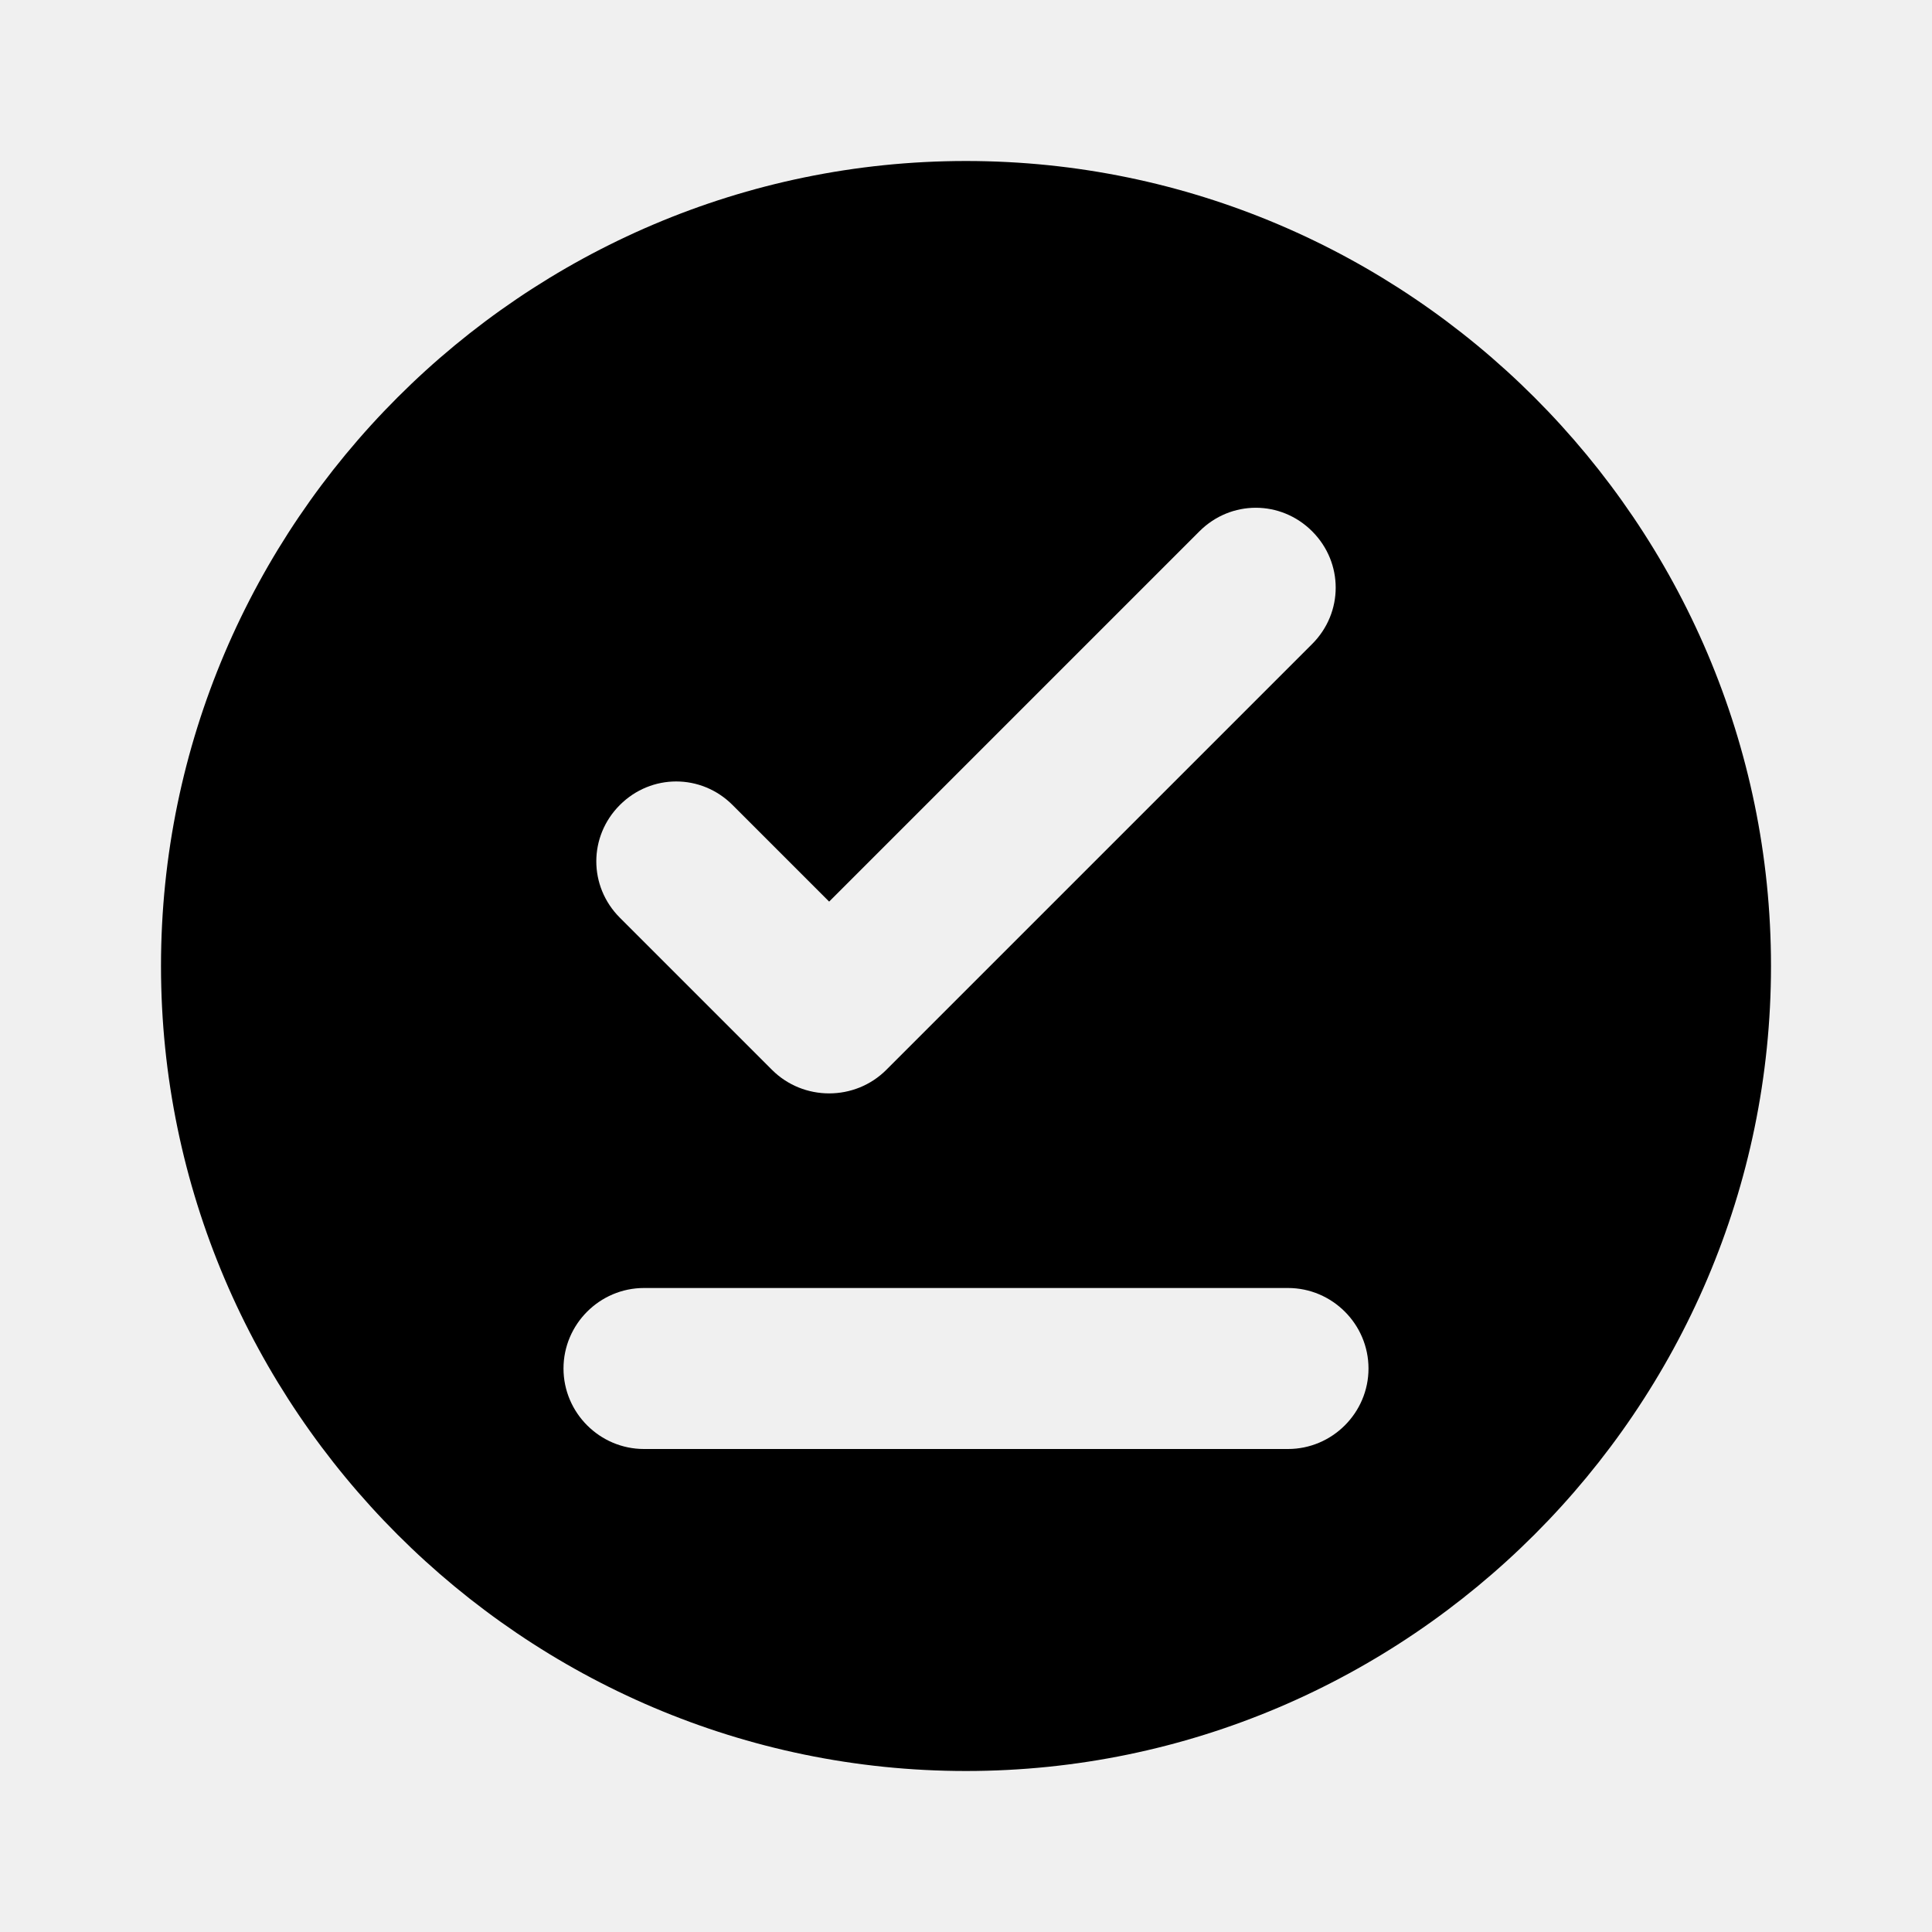
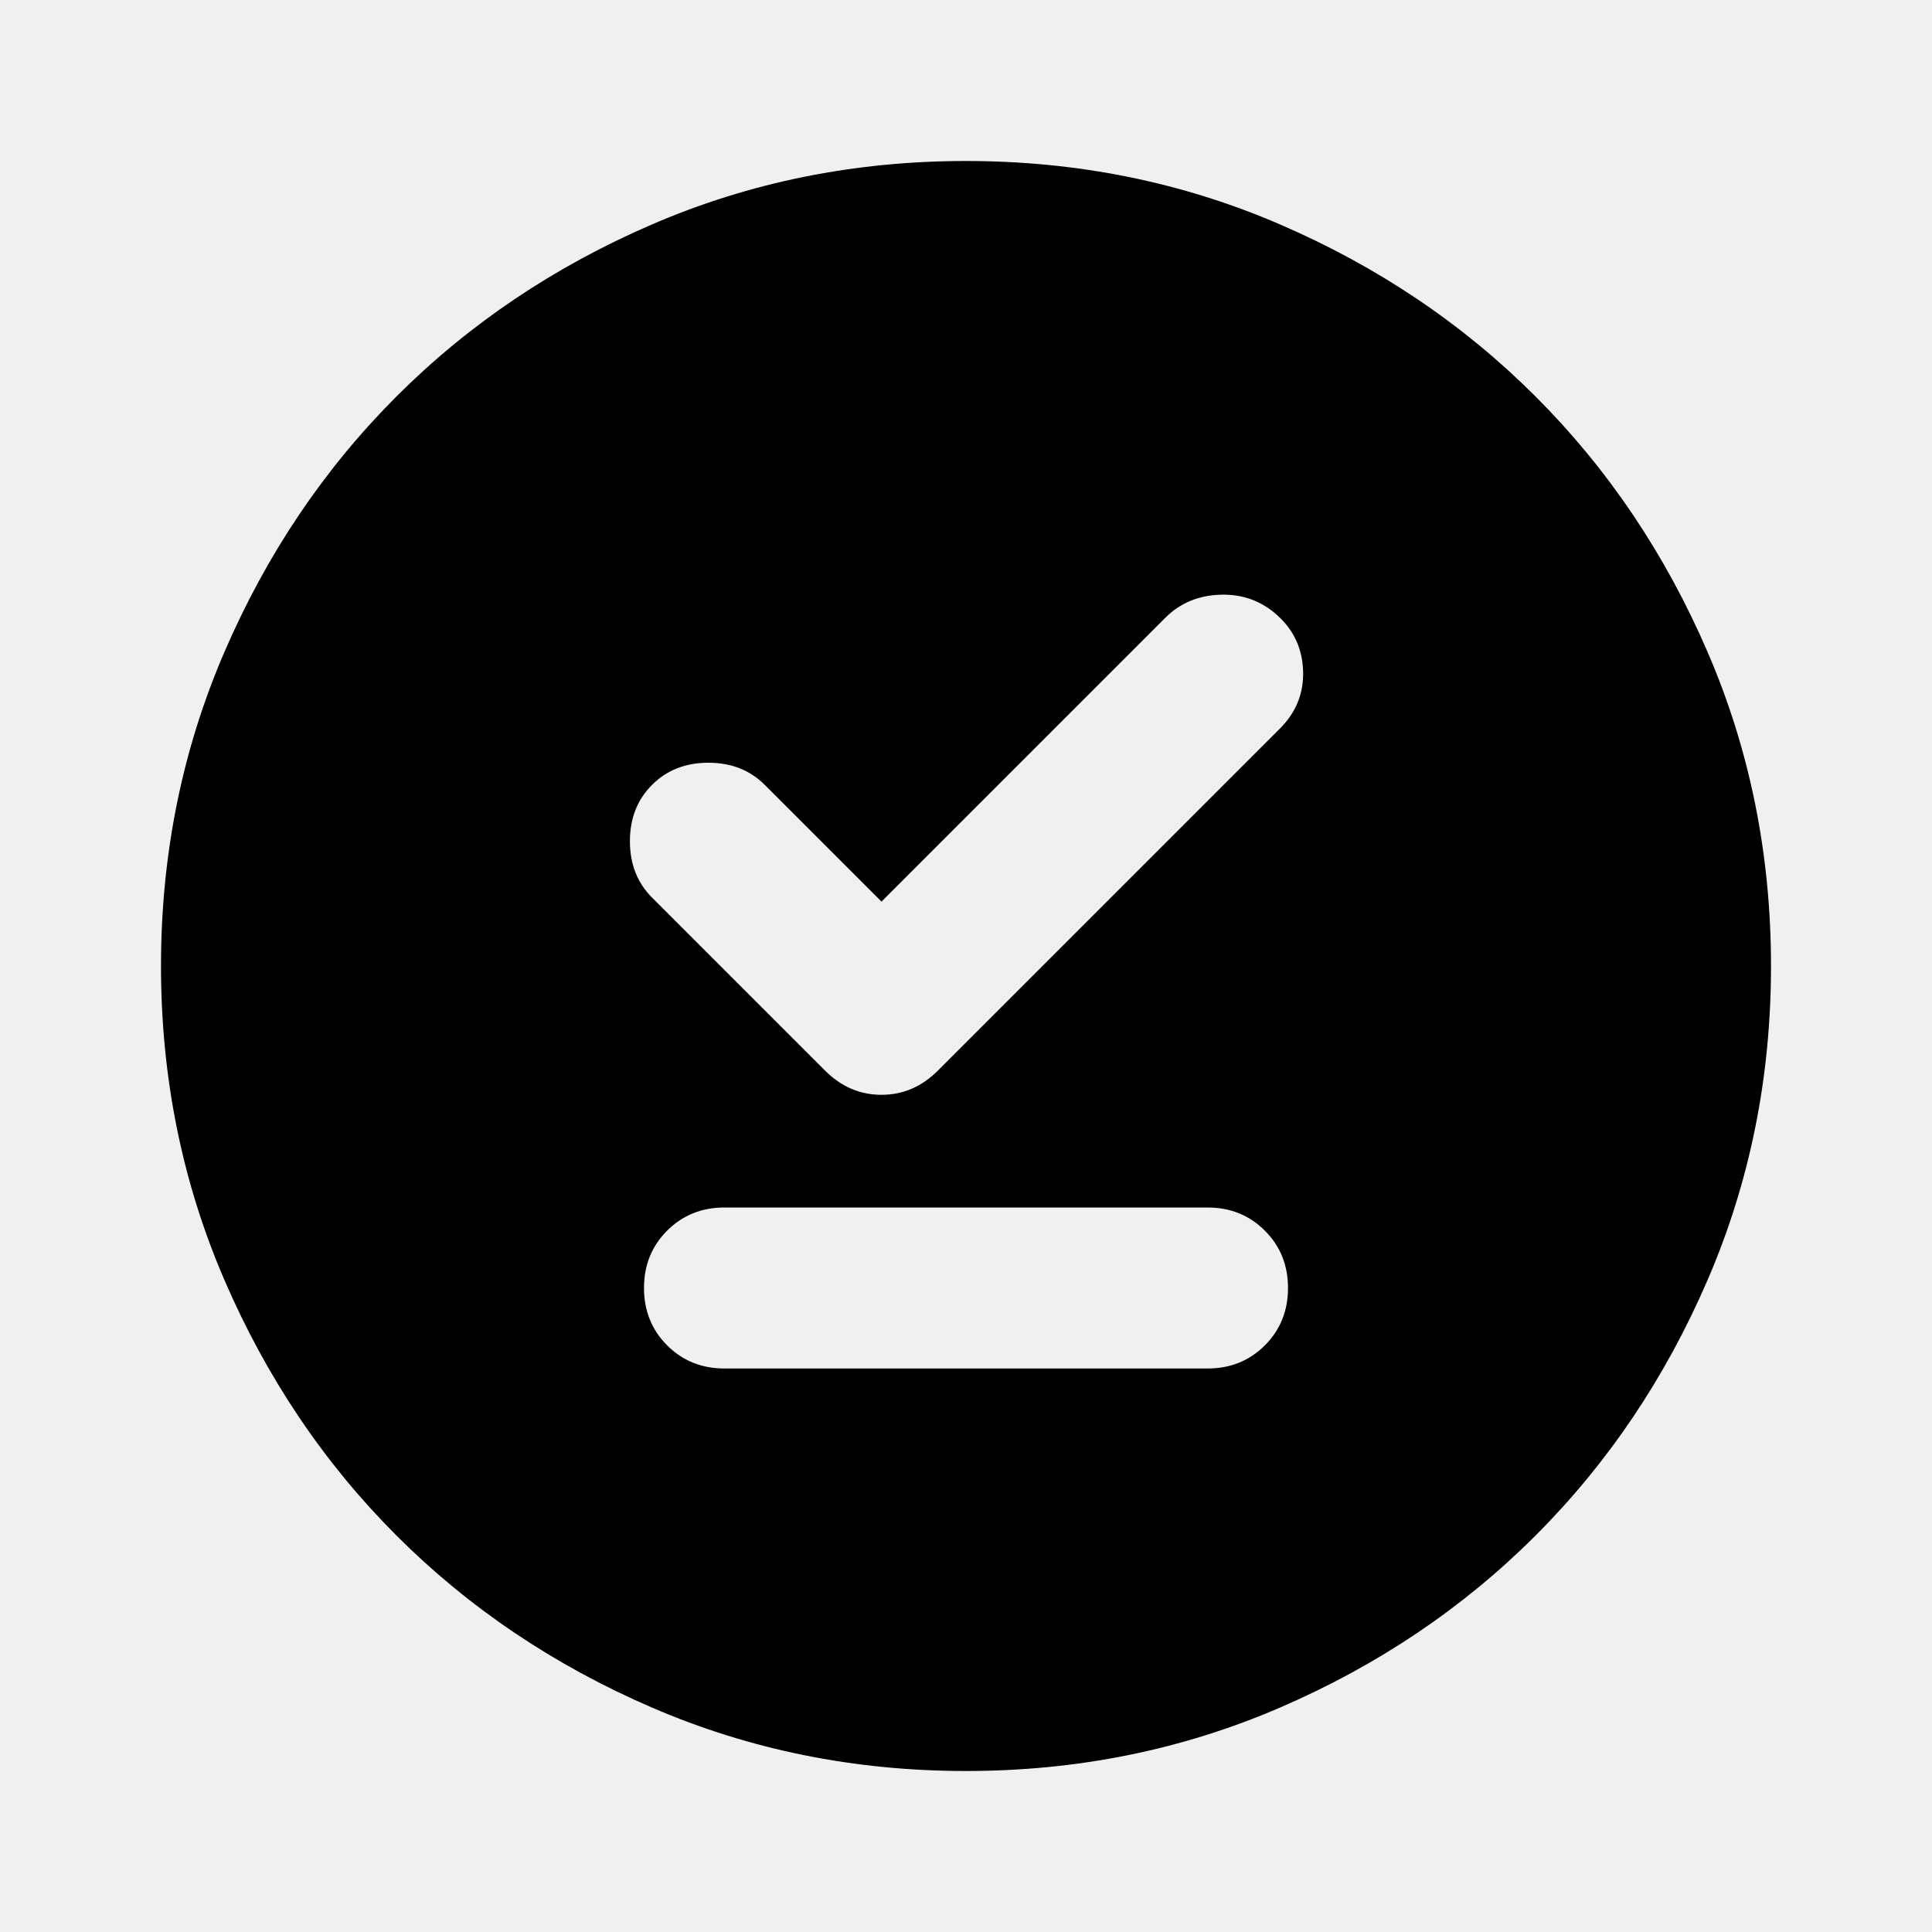
- <svg xmlns="http://www.w3.org/2000/svg" xmlns:xlink="http://www.w3.org/1999/xlink" width="24px" height="24px" viewBox="0 0 24 24" version="1.1">
-   <defs>
-     <path d="M12,2 C6.5,2 2,6.5 2,12 C2,17.5 6.5,22 12,22 C17.5,22 22,17.5 22,12 C22,6.5 17.5,2 12,2 Z M16,18 L8,18 C7.45,18 7,17.55 7,17 C7,16.45 7.45,16 8,16 L16,16 C16.55,16 17,16.45 17,17 C17,17.55 16.55,18 16,18 Z M9.59,13.29 L7.7,11.4 C7.31,11.01 7.31,10.39 7.7,10 C8.09,9.61 8.71,9.61 9.1,10 L10.3,11.2 L14.9,6.6 C15.29,6.21 15.91,6.21 16.3,6.6 C16.69,6.99 16.69,7.61 16.3,8 L11.01,13.29 C10.62,13.68 9.98,13.68 9.59,13.29 Z" id="path-1" />
-   </defs>
-   <g id="offline_pin" stroke="none" stroke-width="1" fill="none" fill-rule="evenodd">
-     <mask id="mask-2" fill="white">
-       <use xlink:href="#path-1" />
-     </mask>
-     <use id="Combined-Shape" fill="#000000" xlink:href="#path-1" />
-   </g>
+ <svg xmlns="http://www.w3.org/2000/svg" height="24" viewBox="0 -960 960 960" width="24">
+   <path d="M360-280h240q17 0 28.5-11.5T640-320q0-17-11.5-28.5T600-360H360q-17 0-28.5 11.5T320-320q0 17 11.5 28.5T360-280Zm78-232-58-58q-11-11-28-11t-28 11q-11 11-11 28t11 28l86 86q12 12 28 12t28-12l170-170q12-12 11.5-28.5T635-654q-12-11-28.5-10.5T579-653L438-512Zm42 432q-83 0-156-31.5T197-197q-54-54-85.5-127T80-480q0-83 31.5-156T197-763q54-54 127-85.5T480-880q83 0 156 31.5T763-763q54 54 85.5 127T880-480q0 83-31.5 156T763-197q-54 54-127 85.5T480-80Z" />
</svg>
